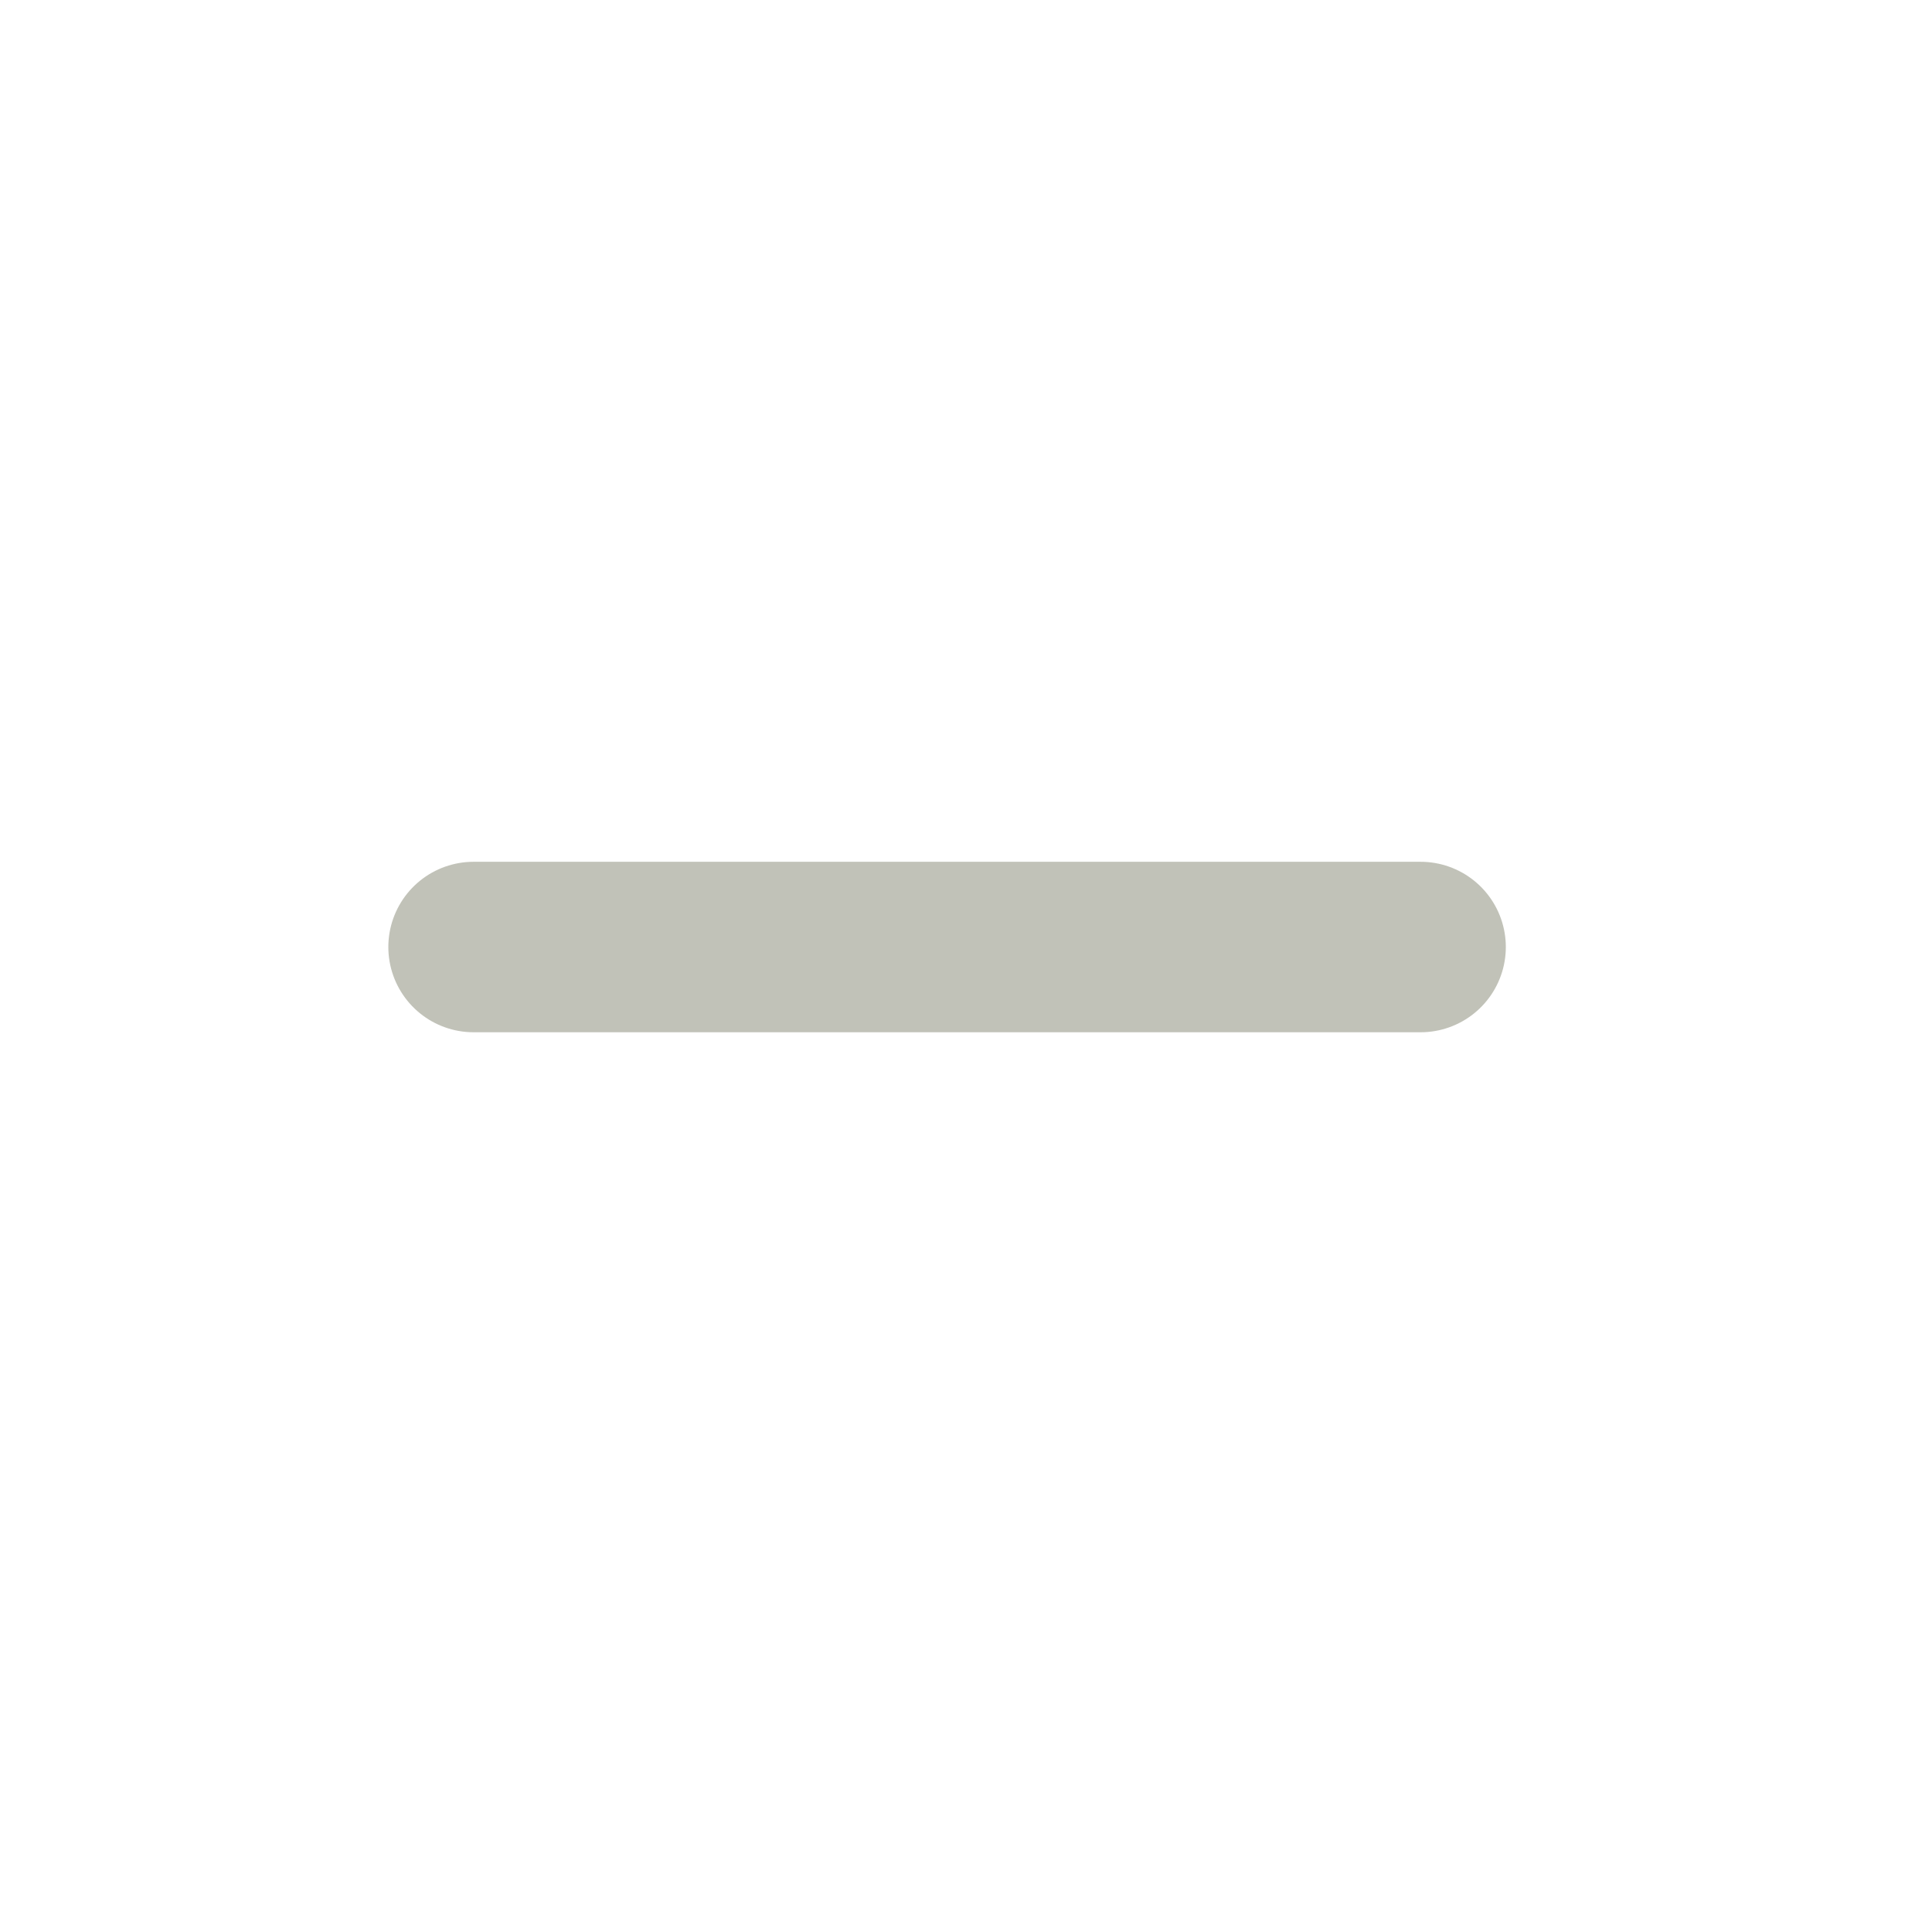
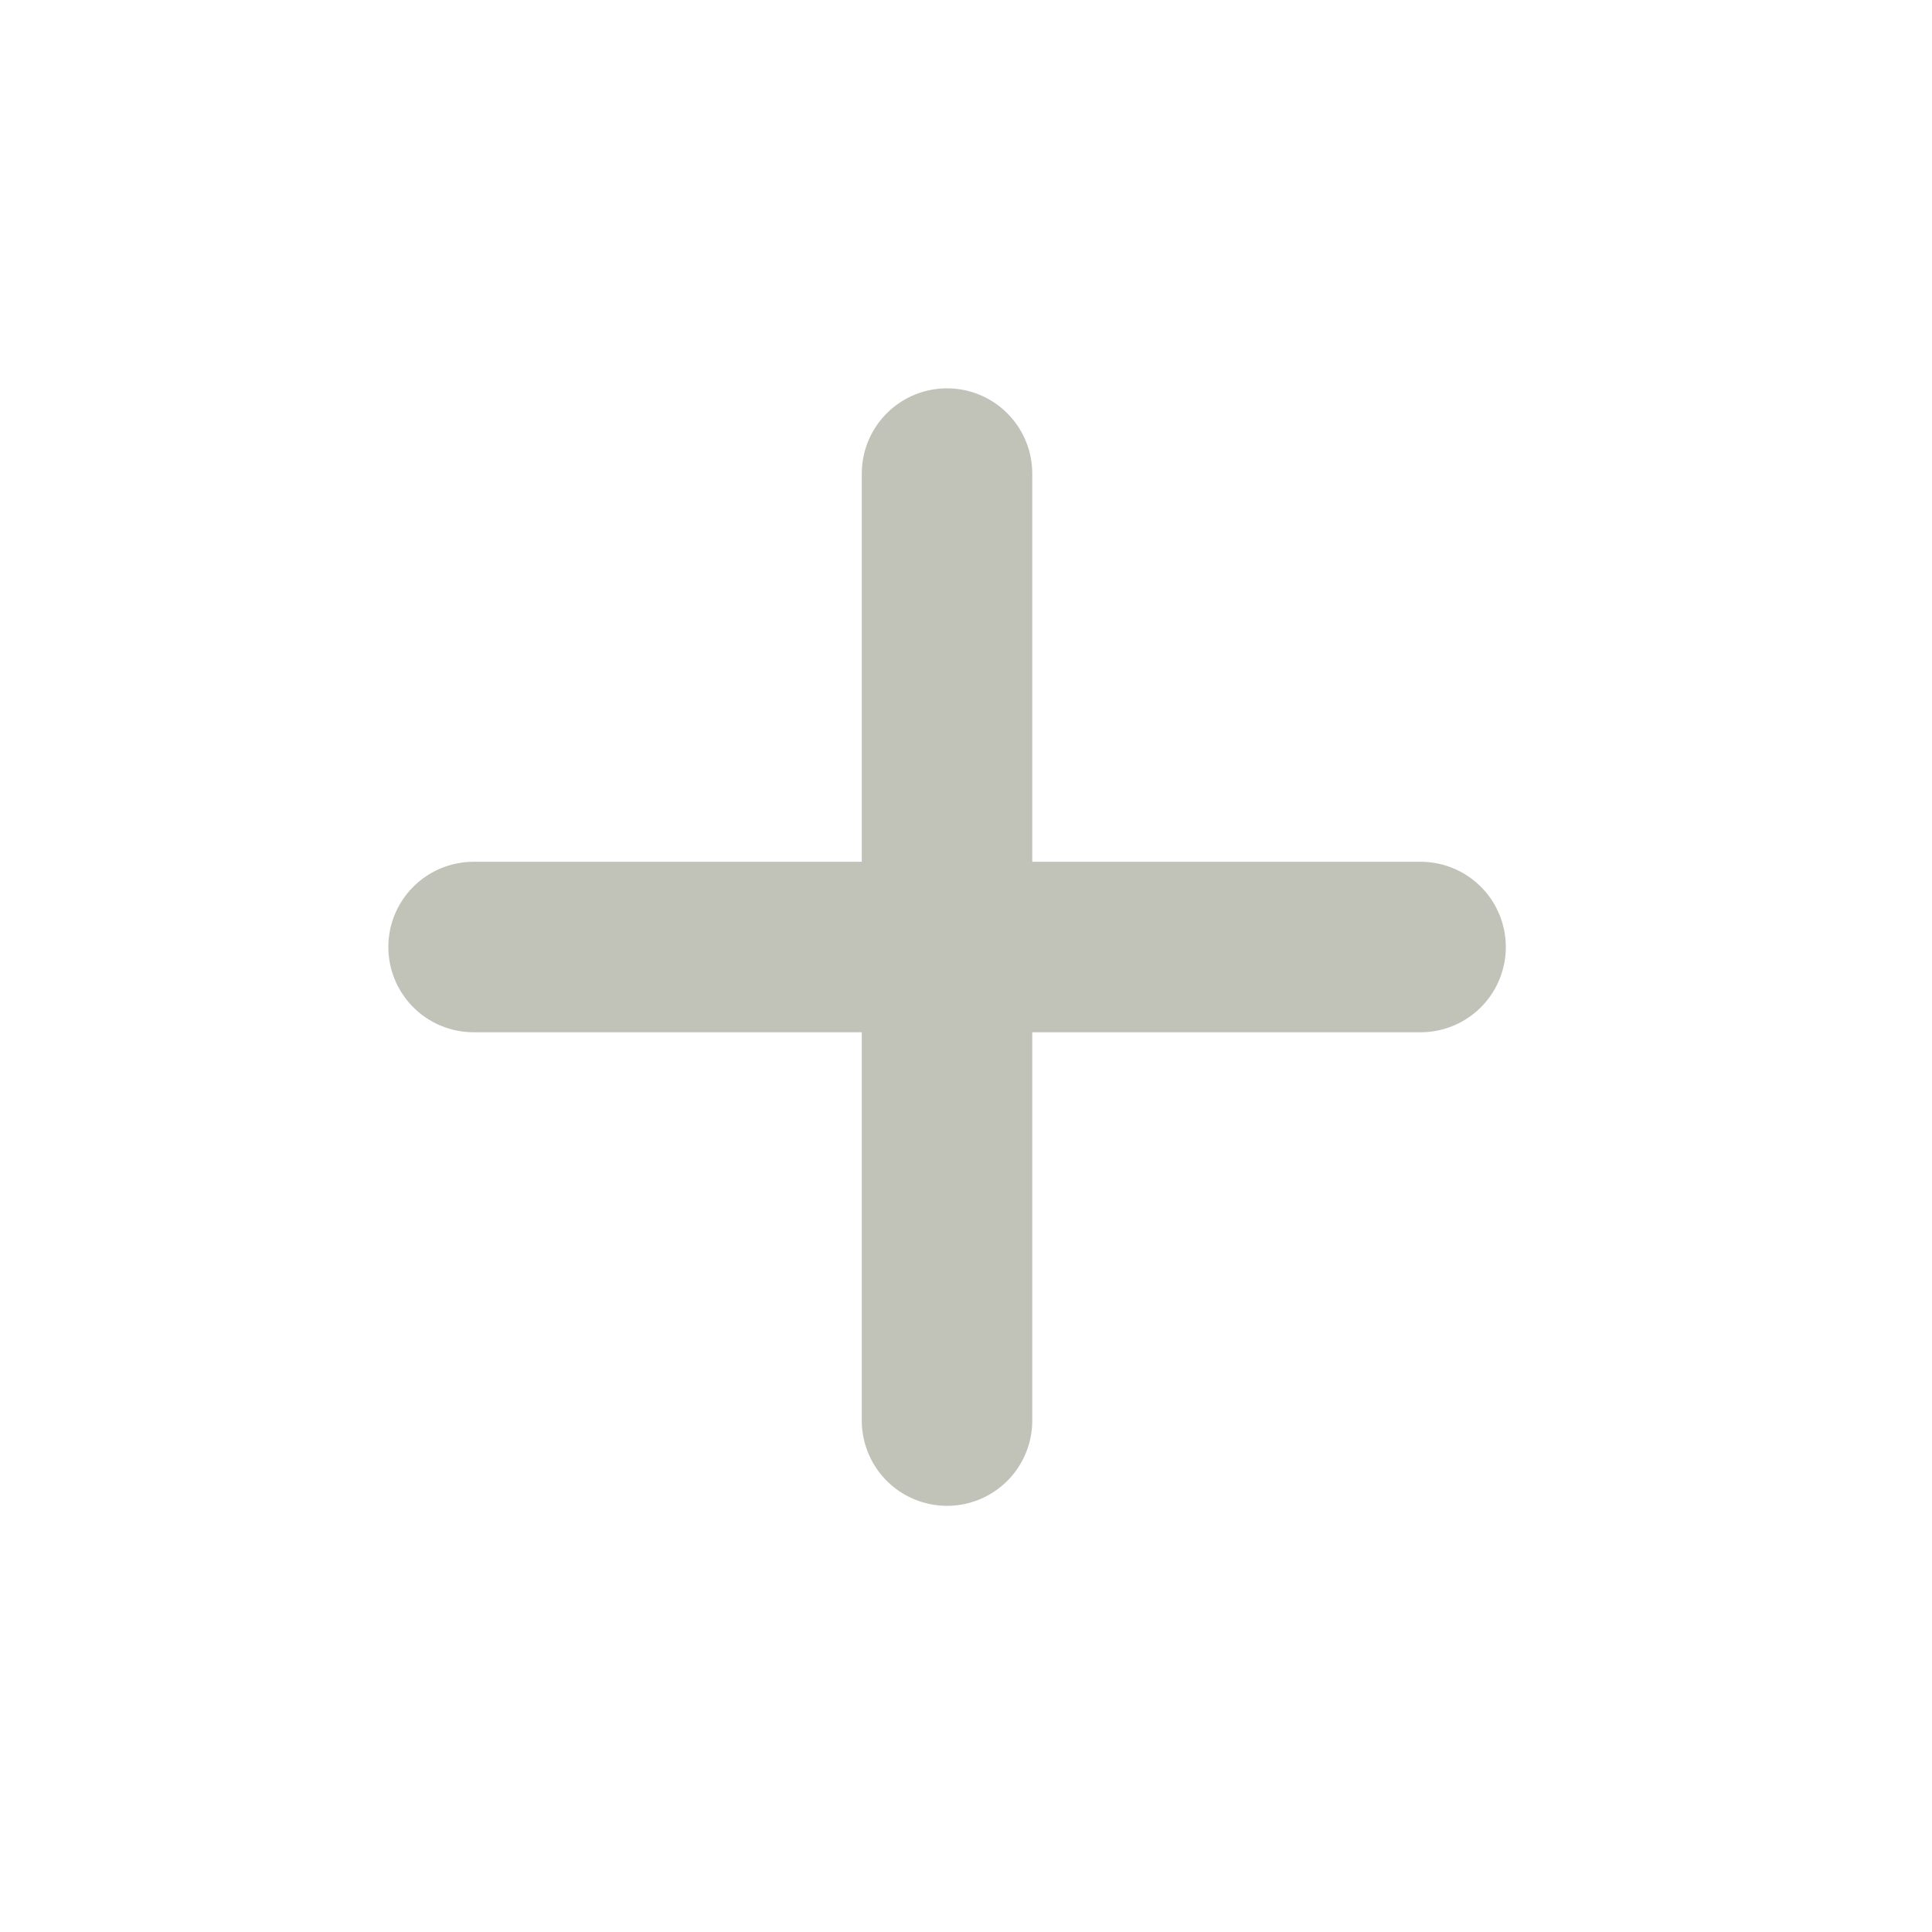
<svg xmlns="http://www.w3.org/2000/svg" width="17" height="17" viewBox="0 0 17 17" fill="none">
  <path d="M4.167 8.333H12.5" stroke="#C1C2B8" stroke-width="1.5" stroke-linecap="round" stroke-linejoin="round" />
+   <path d="M8.333 12.5V4.167" stroke="#C1C2B8" stroke-width="1.5" stroke-linecap="round" stroke-linejoin="round" />
</svg>
